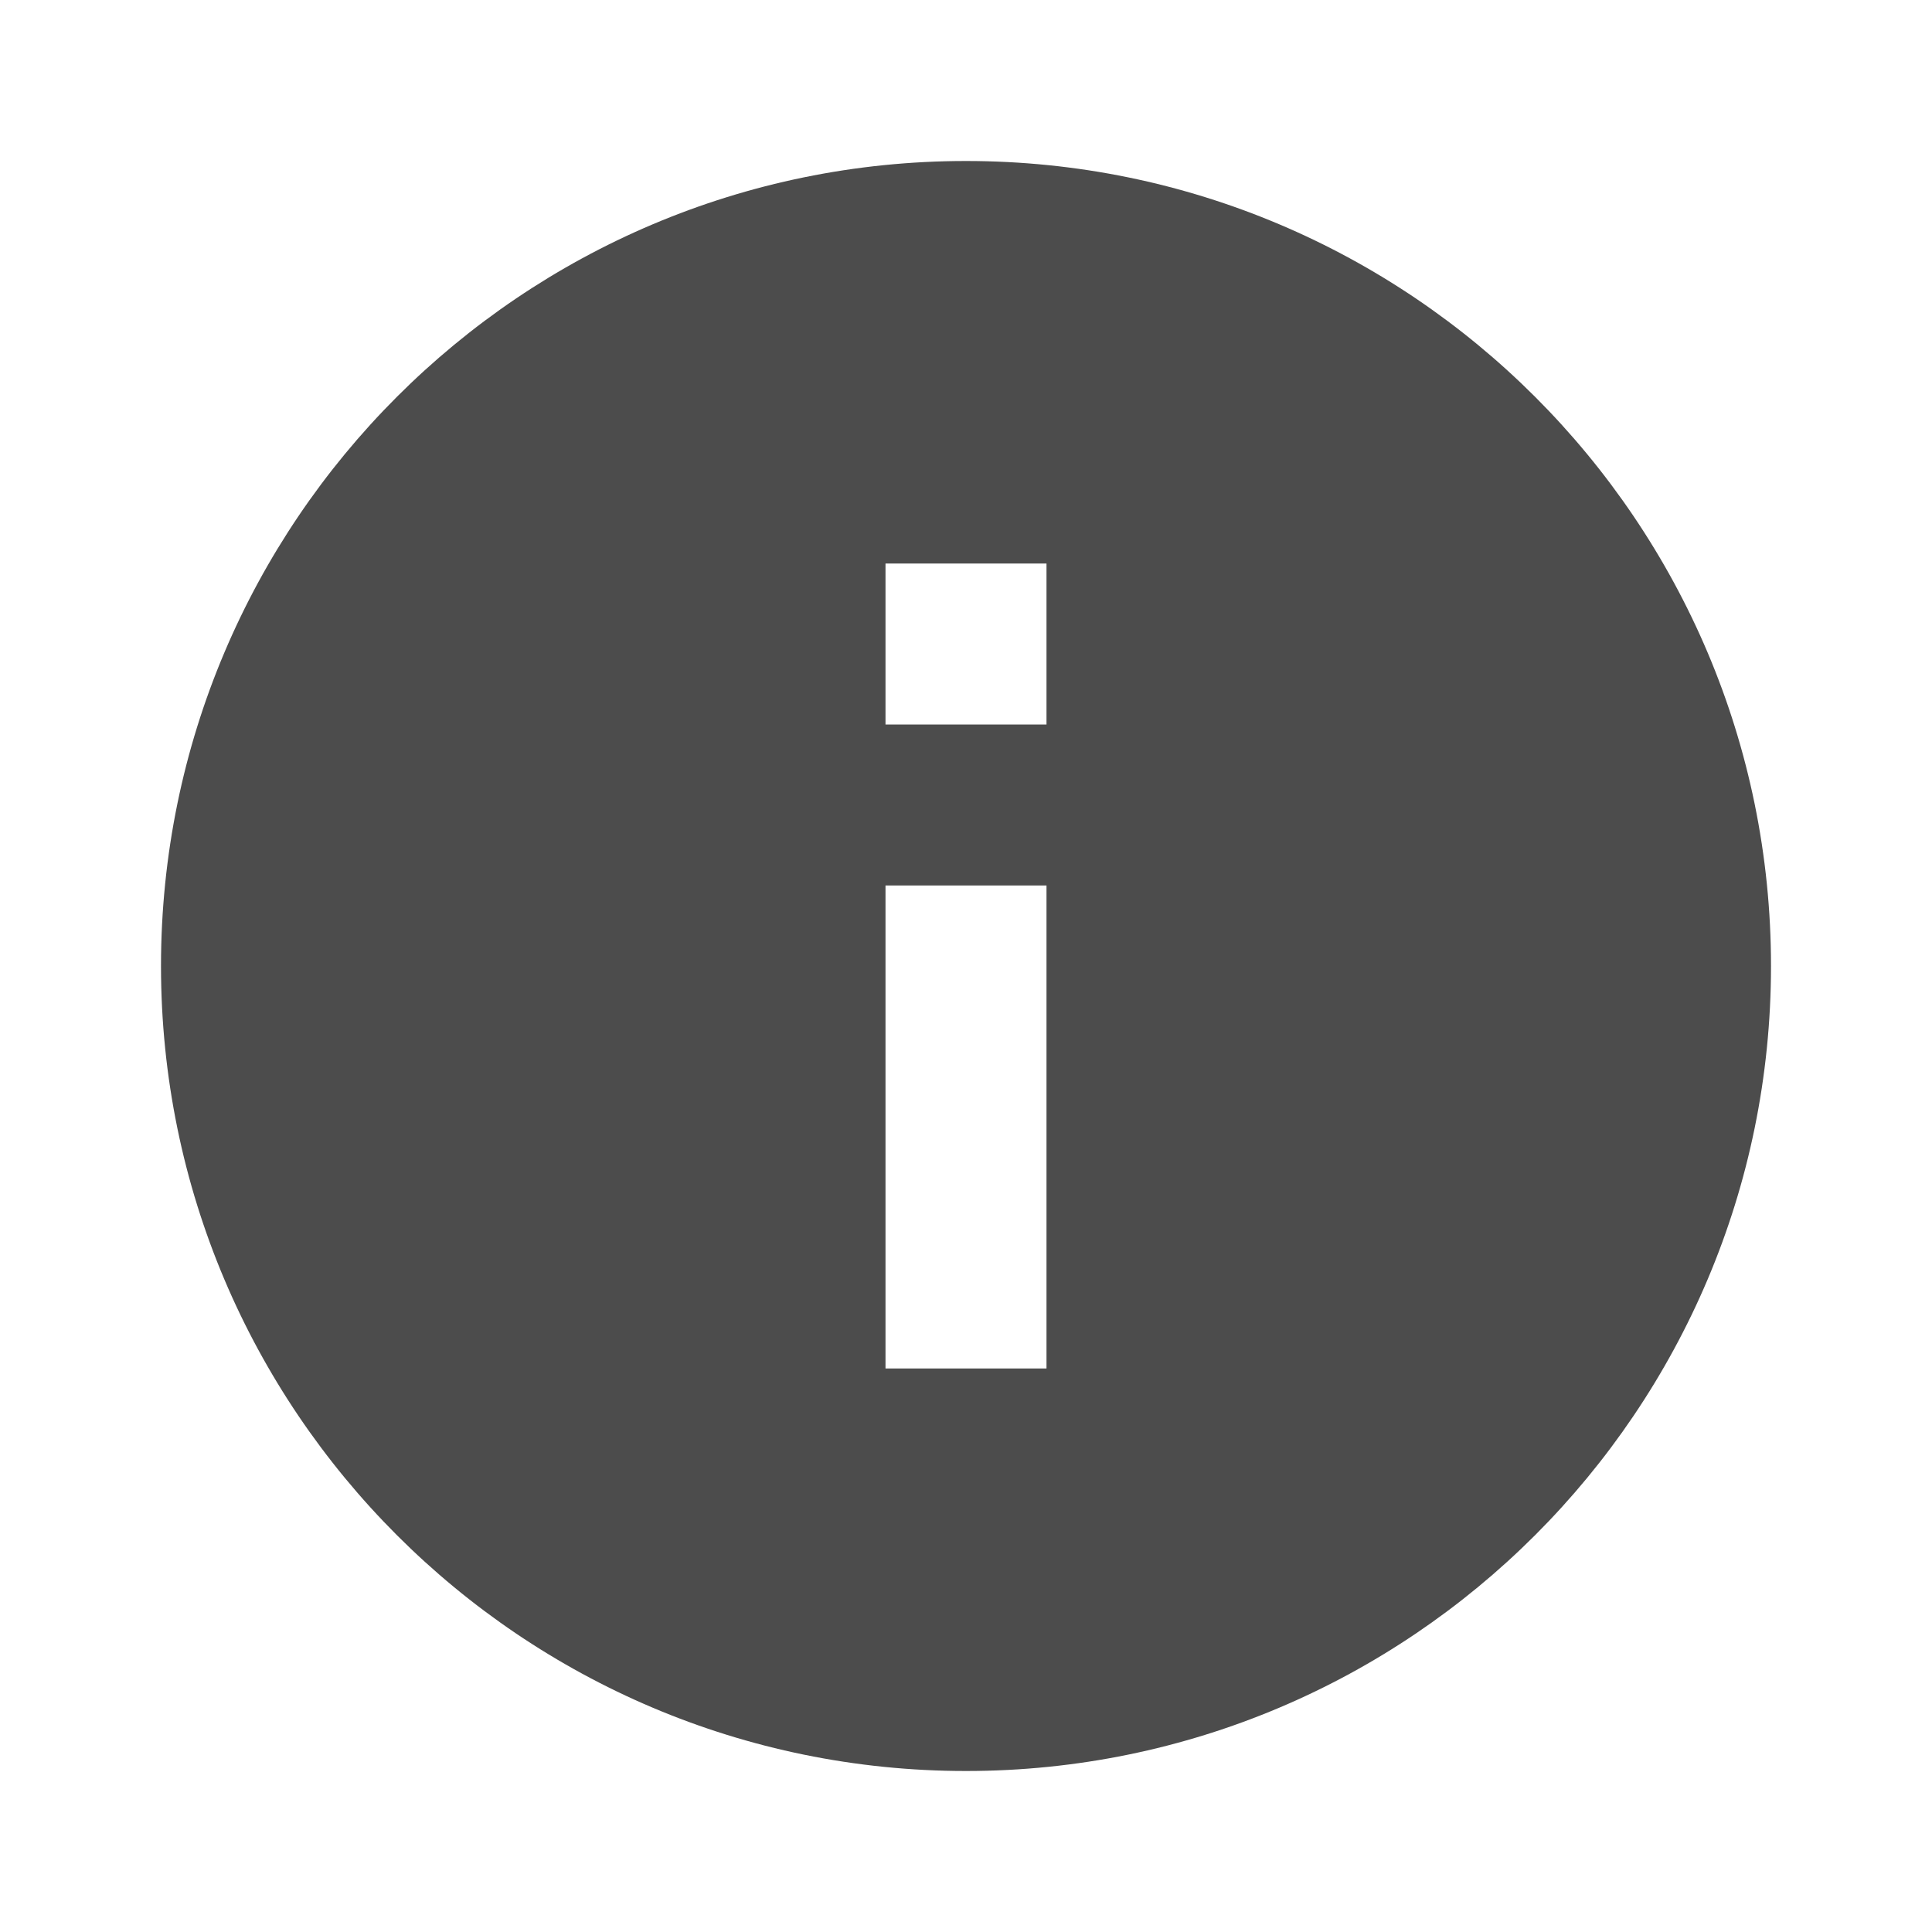
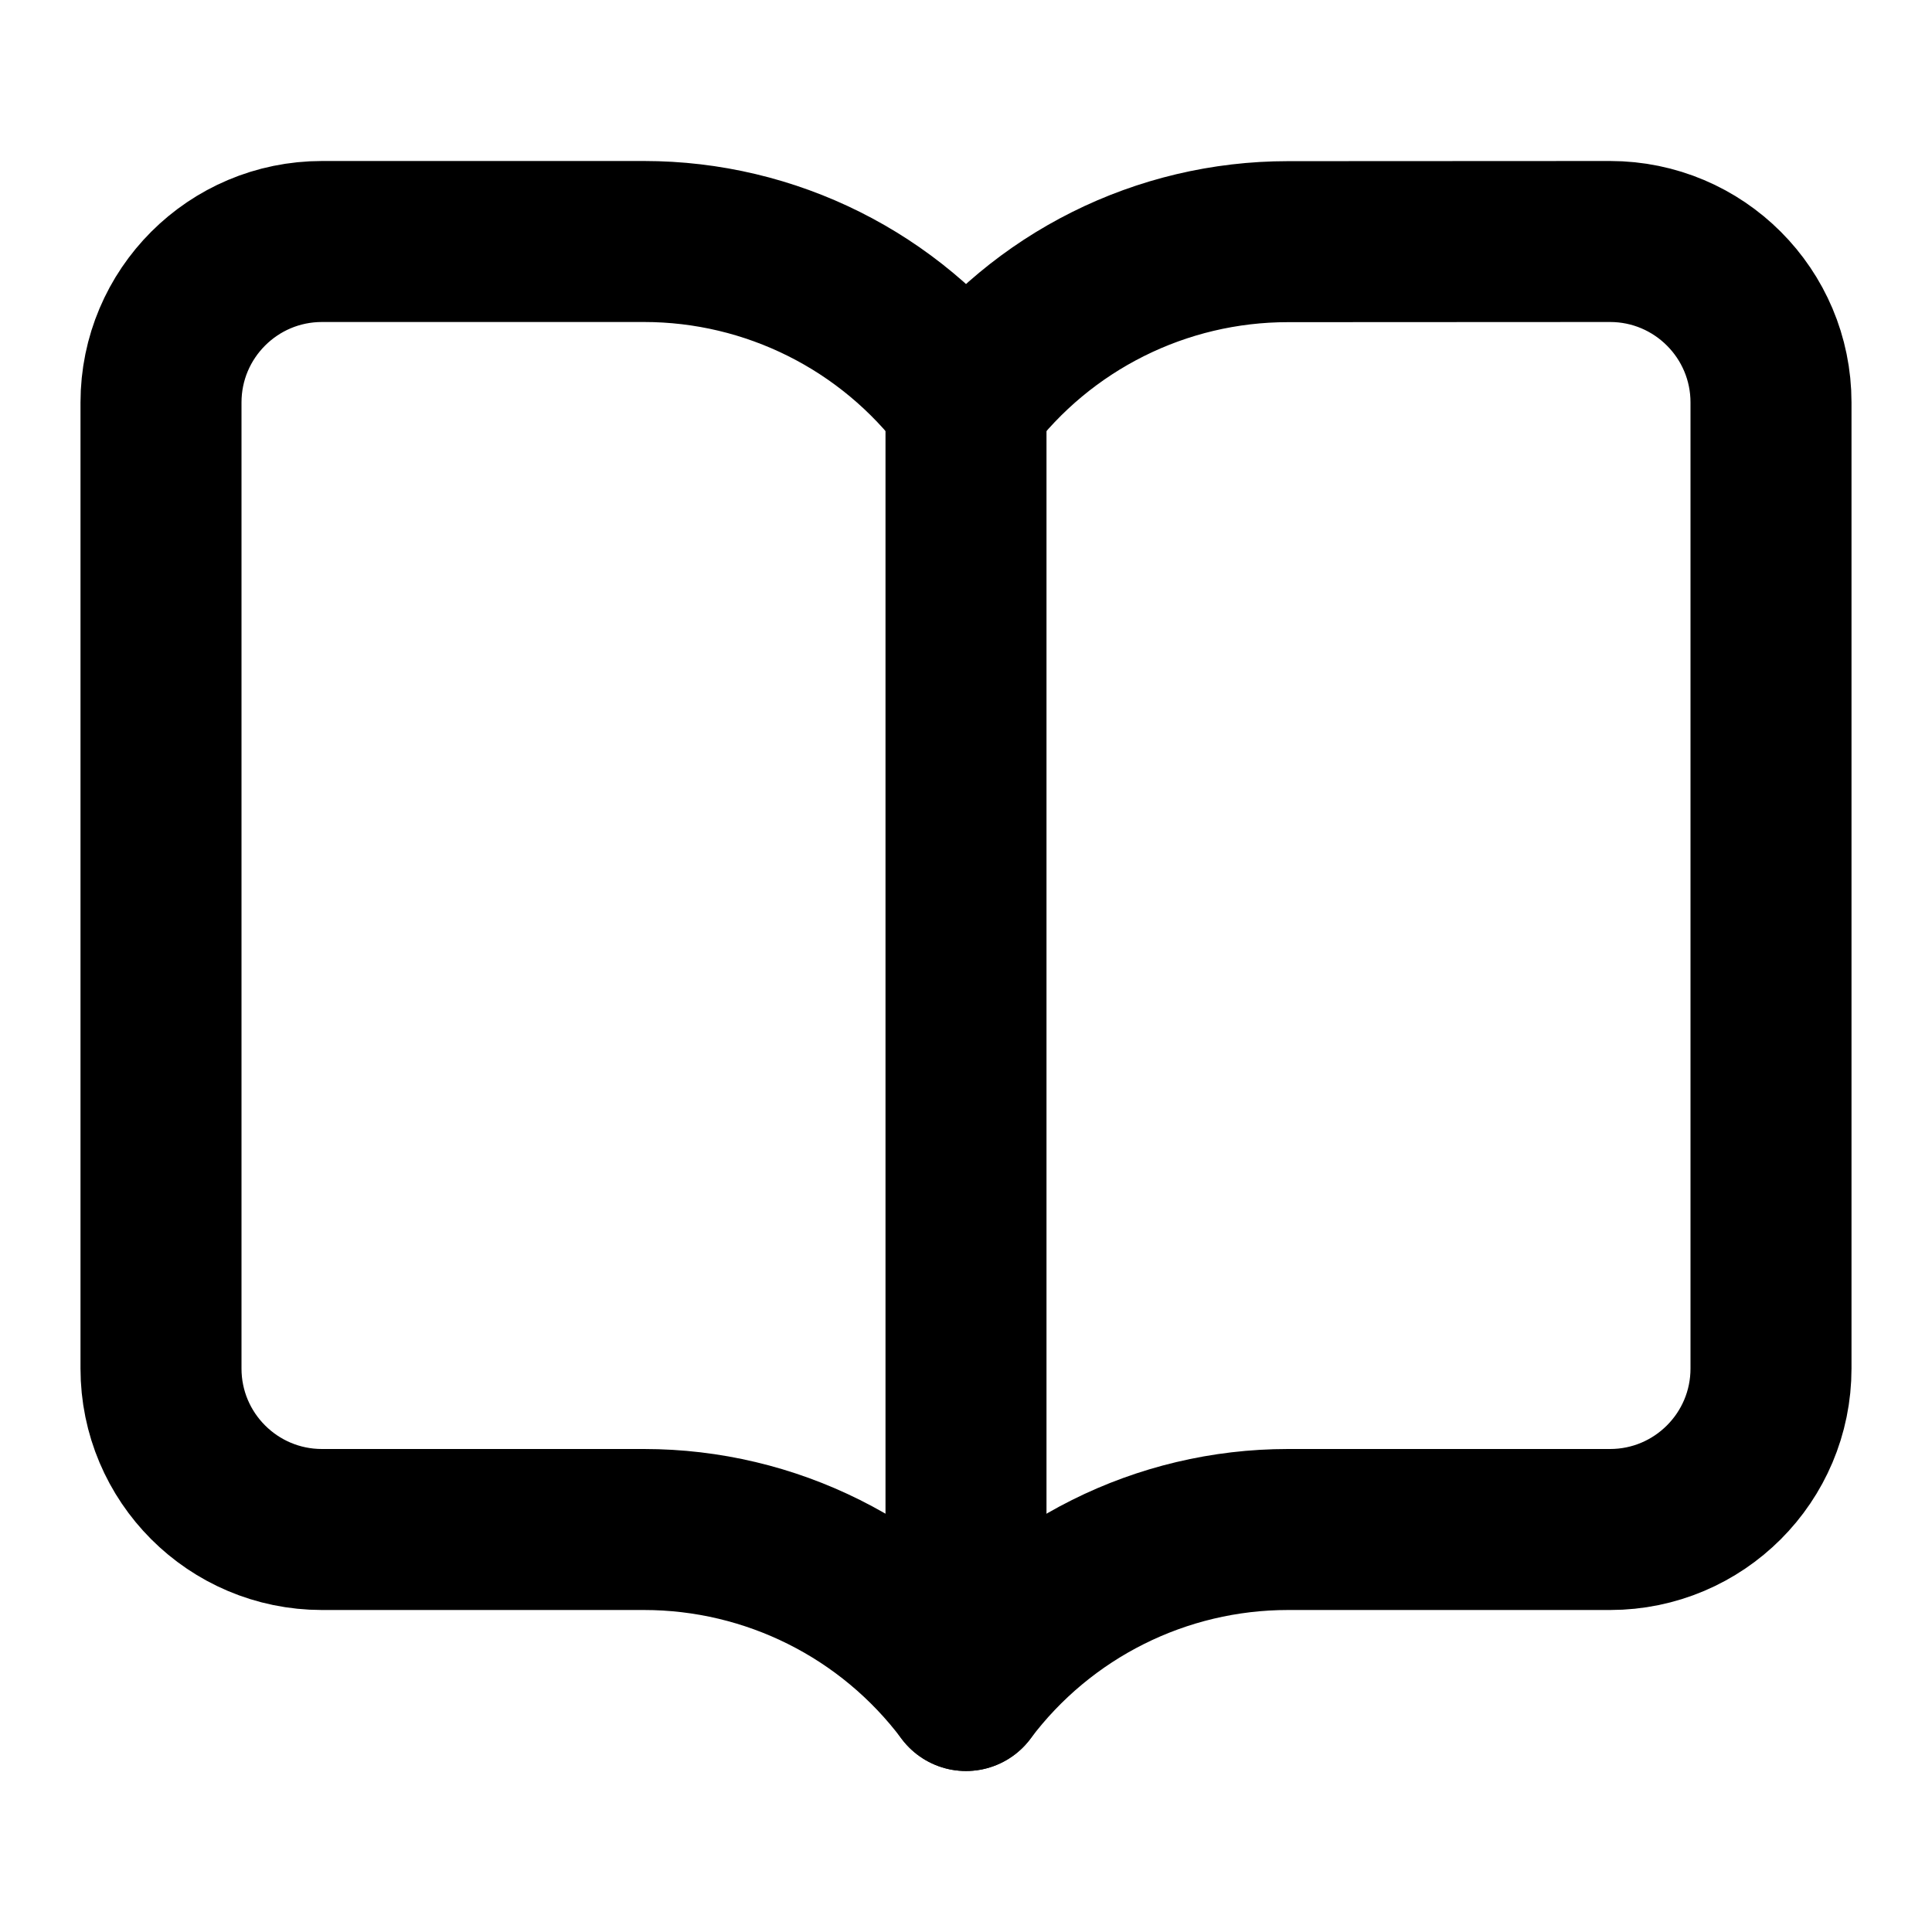
- <svg xmlns="http://www.w3.org/2000/svg" width="16" height="16" viewBox="0 0 24 24" fill="currentColor">
-   <path d="M12 2C6.48 2 2 6.48 2 12s4.48 10 10 10 10-4.48 10-10S17.52 2 12 2zm1 15h-2v-6h2v6zm0-8h-2V7h2v2z" fill-opacity="0.7" />
+ <svg xmlns="http://www.w3.org/2000/svg" class="lucide lucide-book-open" width="24" height="24" viewBox="0 0 24 24" fill="none" stroke="currentColor" stroke-width="2" stroke-linecap="round" stroke-linejoin="round">
+   <path d="M12 5v16" />
+   <path d="M20.001 19A2 2 0 0022 17V5a2 2 0 00-1.999-2L16 3.002A5 5 0 0012 5a5 5 0 00-4-2H4a2 2 0 00-2 2v12a2 2 0 001.999 2H8a5 5 0 014 2 5 5 0 014-2z" />
</svg>
